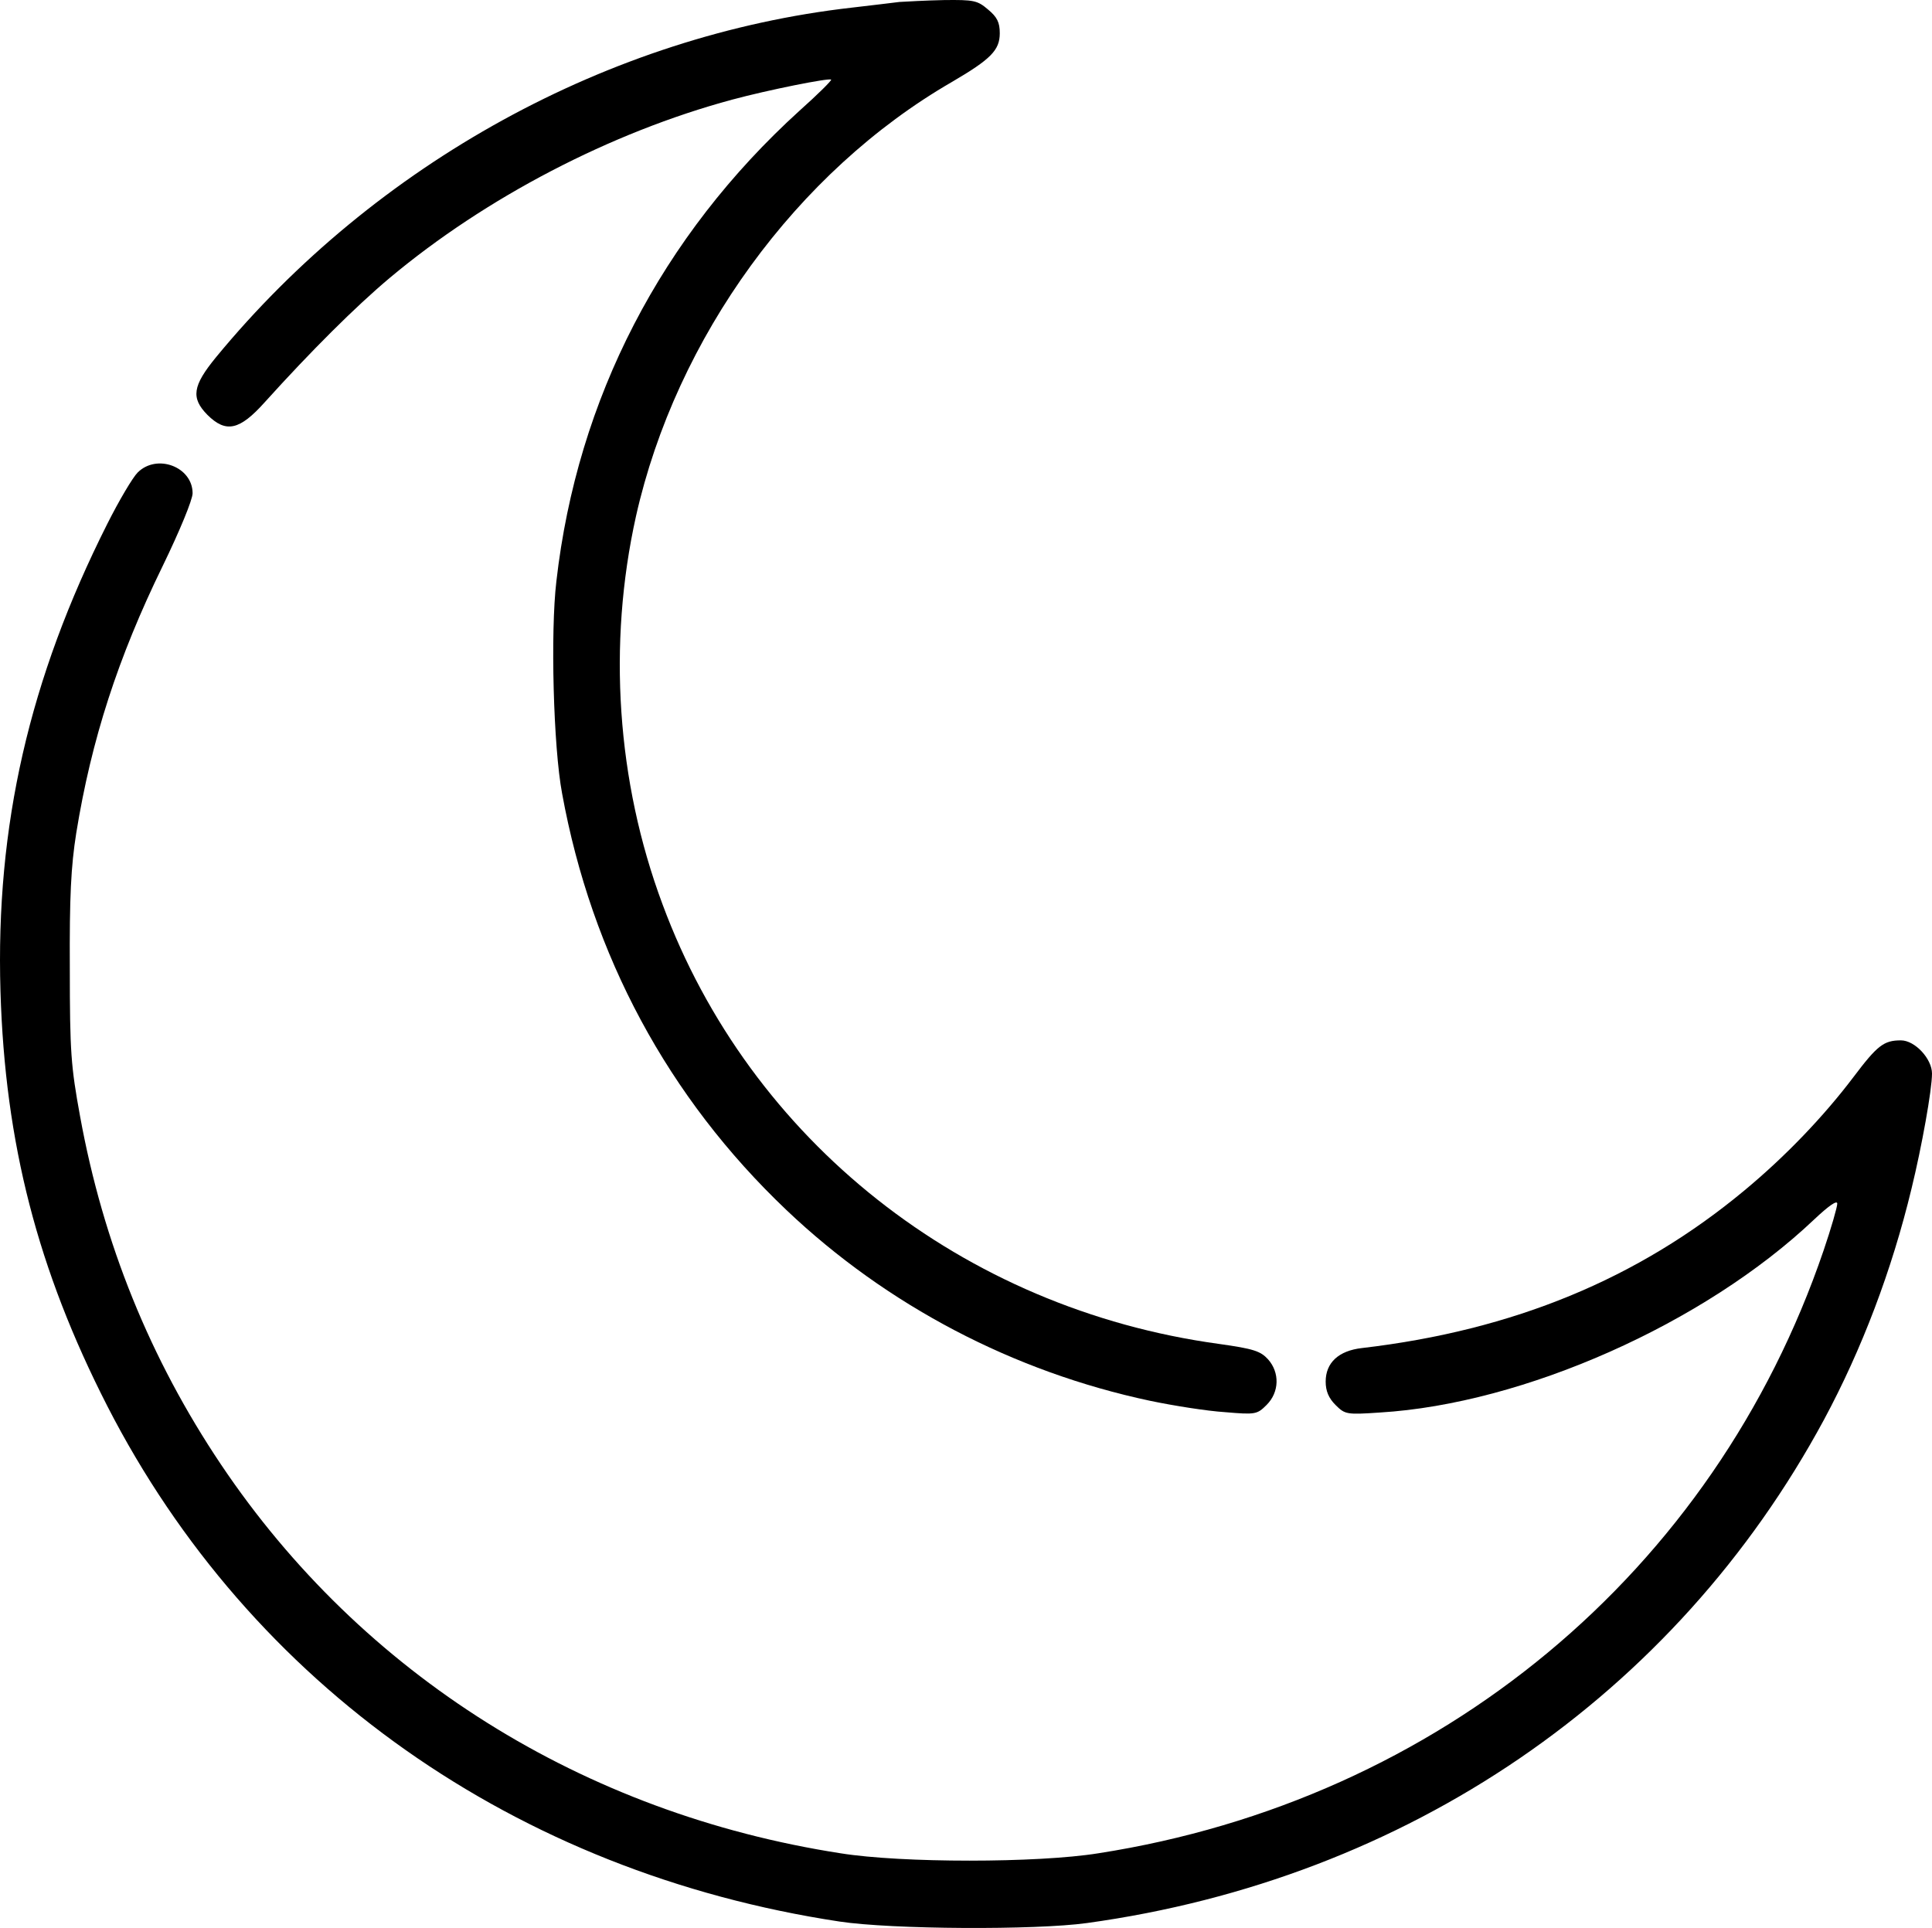
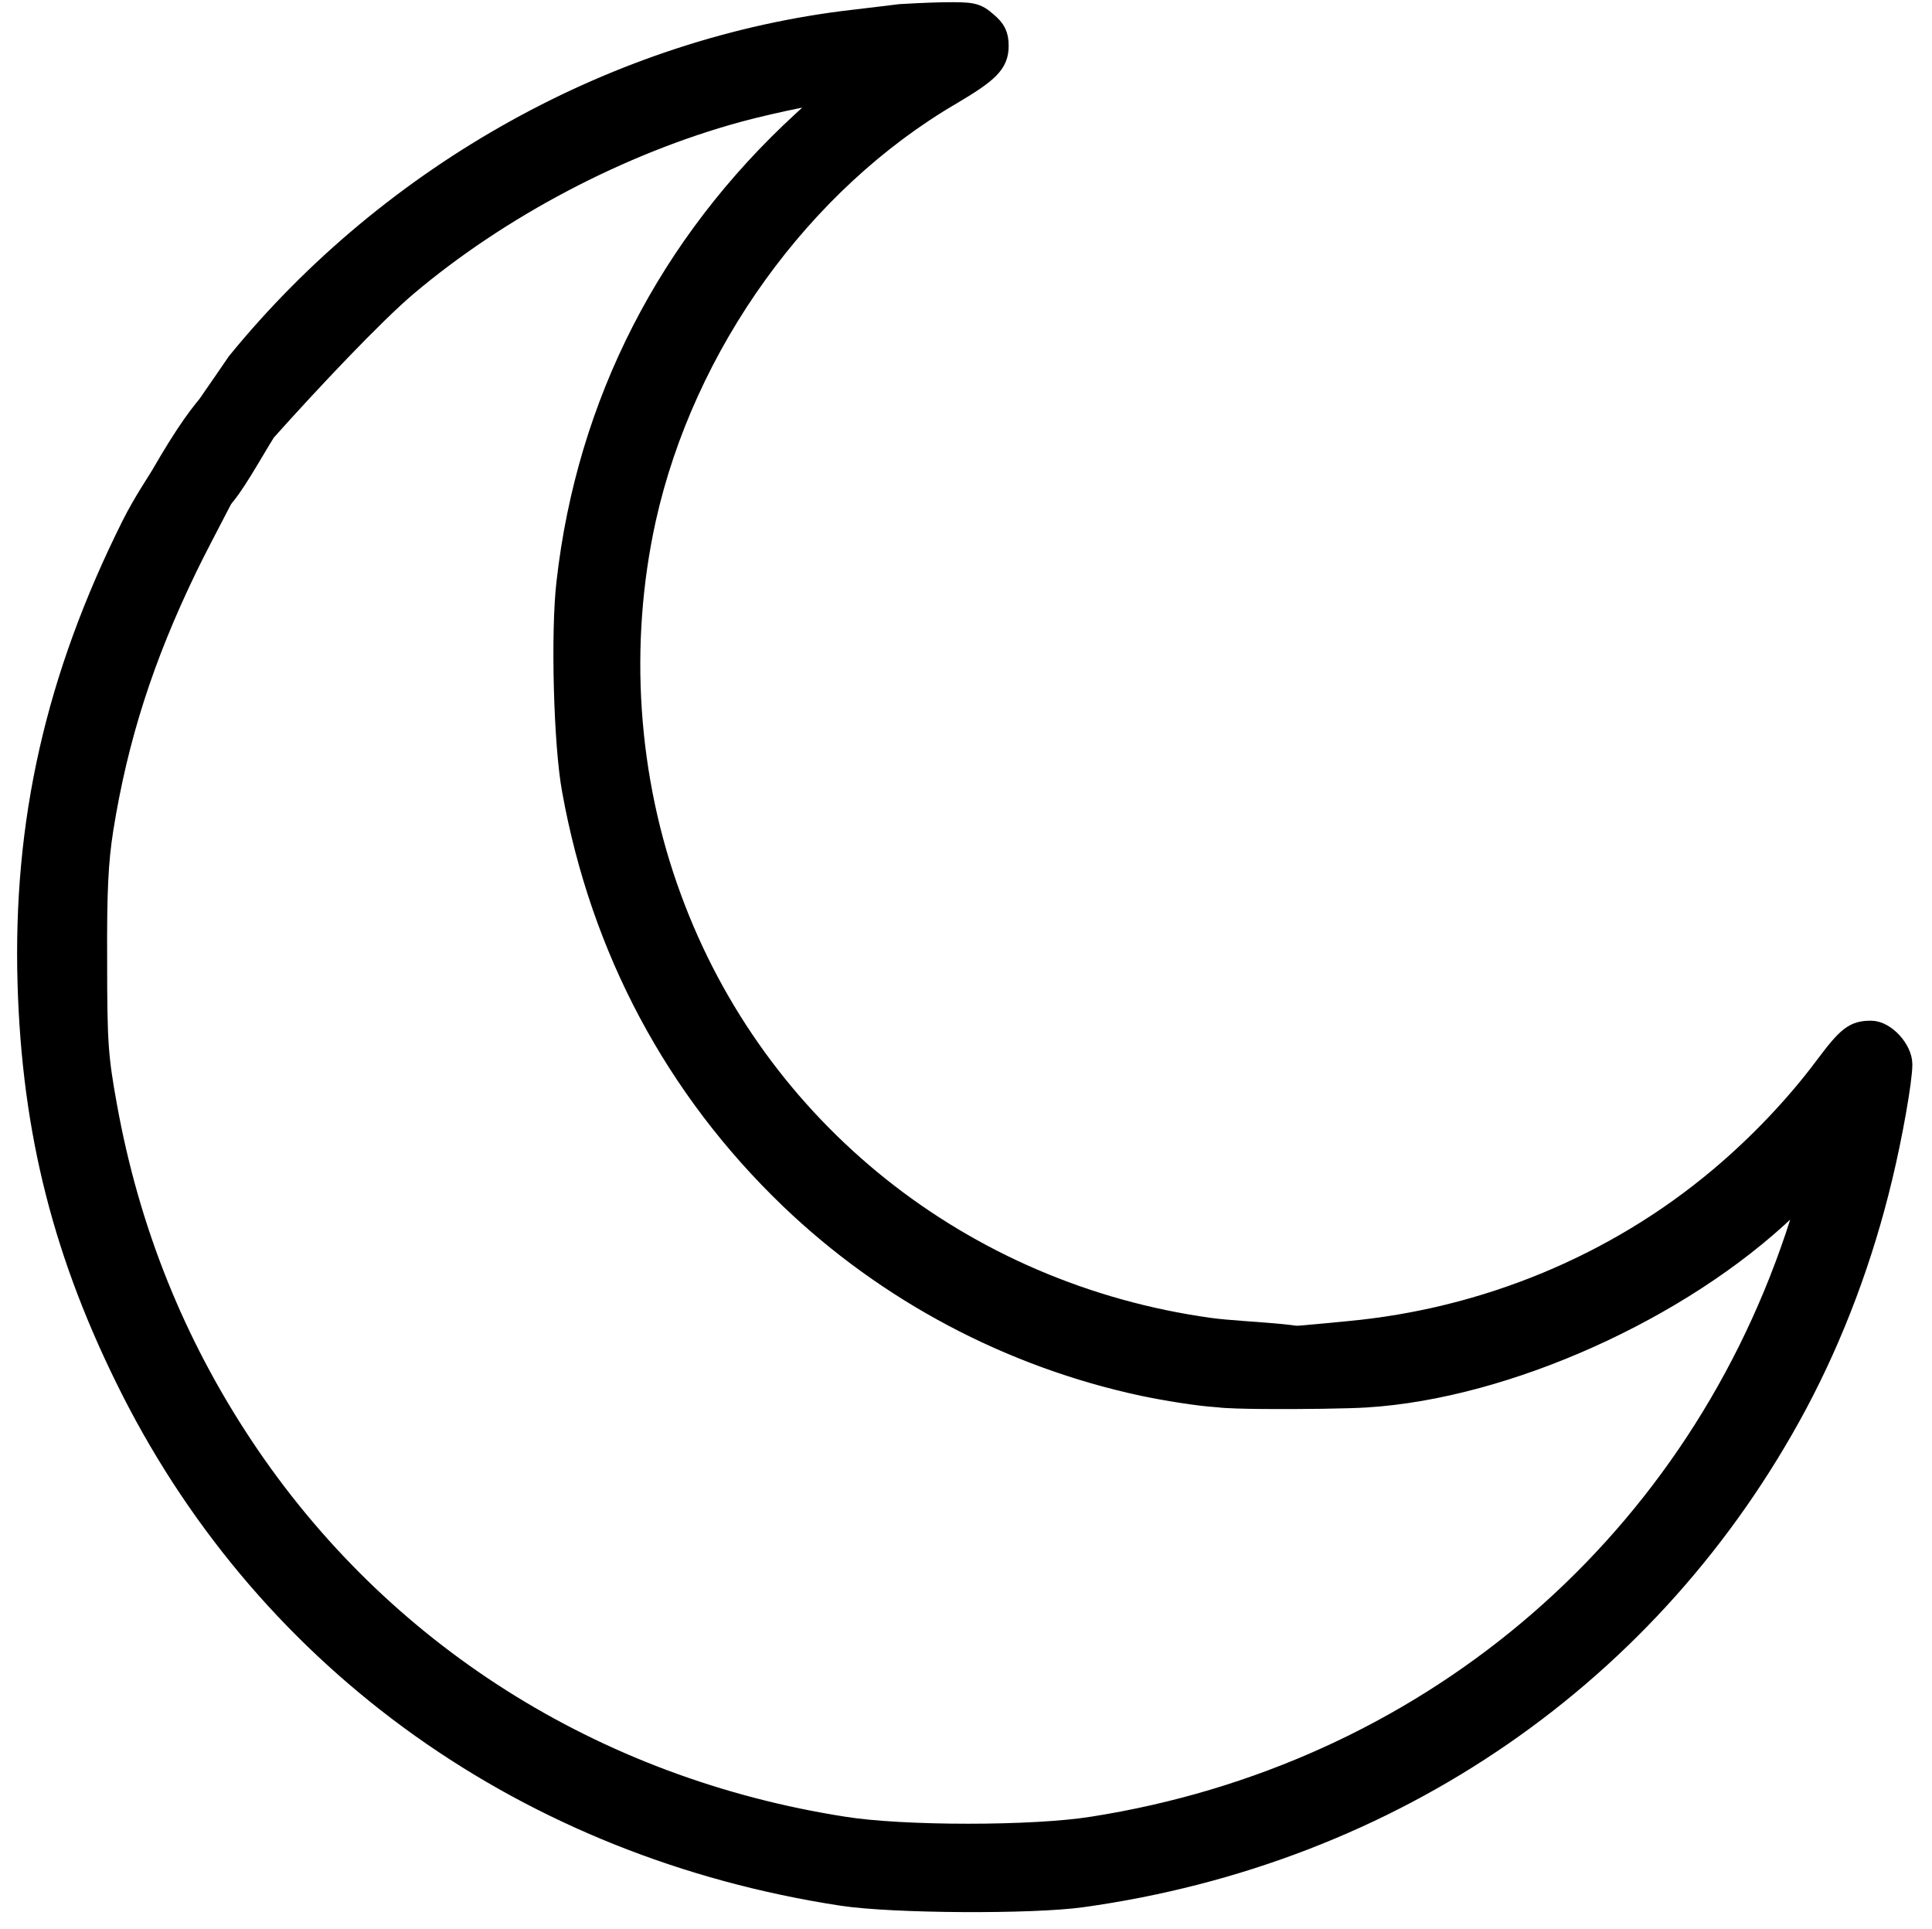
- <svg xmlns="http://www.w3.org/2000/svg" version="1.0" width="213.854pt" height="213.424pt" viewBox="0 0 213.854 213.424" preserveAspectRatio="xMidYMid meet" id="svg216">
+ <svg xmlns="http://www.w3.org/2000/svg" version="1.0" width="216.371pt" height="215.953pt" viewBox="0 0 216.371 215.953" preserveAspectRatio="xMidYMid meet" id="svg216">
  <defs id="defs220" />
-   <g transform="matrix(0.1,0,0,-0.1,-291.8341,336.4191)" id="g214" style="fill:#000000;stroke:none">
-     <g style="fill:#000000;stroke:none;stroke-width:2.39" transform="matrix(0.4194669,0,0,0.4173916,2913.408,1227.48)" id="g3820">
-       <path d="m 2385,5114 c -16,-2 -73,-9 -125,-15 -640,-73 -1257,-413 -1678,-927 -62,-76 -67,-108 -23,-153 49,-49 85,-41 151,33 123,137 240,254 330,330 253,213 583,386 904,473 96,26 256,58 261,53 2,-2 -35,-39 -83,-82 -365,-333 -587,-764 -642,-1248 -16,-135 -8,-440 15,-563 78,-430 280,-807 592,-1105 265,-253 599,-429 960,-506 62,-13 150,-27 197,-30 81,-7 85,-6 110,19 34,34 35,86 4,121 -20,22 -38,28 -130,41 -676,93 -1237,539 -1468,1166 -121,326 -145,690 -70,1029 106,474 424,914 834,1152 102,60 126,84 126,129 0,29 -7,43 -31,63 -28,24 -37,26 -117,25 -48,-1 -100,-4 -117,-5 z" id="path3816" style="stroke-width:2.39" />
-       <path d="M 375,3866 C 362,3853 326,3792 295,3730 89,3319 0,2929 13,2490 25,2087 111,1752 295,1390 673,649 1374,153 2227,23 2365,2 2744,0 2880,19 c 845,117 1552,603 1945,1335 100,187 179,396 231,613 27,111 54,262 54,305 0,39 -45,88 -82,88 -45,0 -62,-13 -125,-97 -79,-105 -180,-211 -288,-301 -280,-234 -609,-371 -1009,-418 -62,-7 -96,-39 -96,-89 0,-25 8,-44 26,-62 25,-25 29,-26 117,-20 380,23 856,236 1145,511 40,38 62,53 62,43 0,-9 -16,-65 -36,-124 C 4535,950 3811,345 2910,204 2749,178 2391,178 2230,204 1550,310 967,678 595,1235 c -187,280 -311,587 -372,924 -24,132 -27,170 -27,391 -1,191 3,271 17,360 40,248 110,465 228,708 45,93 79,176 79,193 0,70 -94,106 -145,55 z" id="path3818" style="stroke-width:2.39" />
+   <g transform="matrix(0.09808108,0,0,-0.09903866,-276.8803,326.6107)" id="g214" style="fill:#000000;stroke:#000000;stroke-width:60.877;stroke-linecap:round;stroke-linejoin:round">
+     <g style="fill:#000000;stroke:#000000;stroke-width:60.877" transform="matrix(0.4194669,0,0,0.4173916,2850.343,1145.917)" id="g3820">
+       <path d="m 2385,5114 c -16,-2 -73,-9 -125,-15 -640,-73 -1257,-413 -1678,-927 -74.099,-110.457 -239.625,-324.971 -77.366,-216.613 -43.233,-322.536 70.943,-95.275 151,33 C 778.634,4125.387 950,4306 1040,4382 c 253,213 583,386 904,473 96,26 256,58 261,53 2,-2 -35,-39 -83,-82 -365,-333 -587,-764 -642,-1248 -16,-135 -8,-440 15,-563 78,-430 280,-807 592,-1105 265,-253 599,-429 960,-506 62,-13 150,-27 197,-30 81,-7 74.722,15.635 110,19 553.641,52.806 321.014,92.283 75.998,119.538 C 3594.767,1536.731 3320,1542 3228,1555 c -676,93 -1237,539 -1468,1166 -121,326 -145,690 -70,1029 106,474 424,914 834,1152 102,60 126,84 126,129 0,29 -7,43 -31,63 -28,24 -37,26 -117,25 -48,-1 -100,-4 -117,-5 z" id="path3816" style="fill:#000000;stroke:#000000;stroke-width:60.877" />
+       <path d="m 375,3866 c -9.204,-15.89 -49,-74 -80,-136 C 89,3319 0,2929 13,2490 25,2087 111,1752 295,1390 673,649 1374,153 2227,23 2365,2 2744,0 2880,19 c 845,117 1552,603 1945,1335 100,187 179,396 231,613 27,111 54,262 54,305 0,39 -45,88 -82,88 -45,0 -62,-13 -125,-97 -79,-105 -180,-211 -288,-301 -280,-234 -633.936,-381.341 -1010.039,-415.932 -62,-7 -777.884,-69.272 -827.443,-61.081 -17.663,2.919 631.299,-90.986 514.321,-102.328 C 3108.571,1364.89 3565,1367 3653,1373 c 380,23 856,236 1145,511 40,38 62,53 62,43 0,-9 -16,-65 -36,-124 C 4535,950 3811,345 2910,204 2749,178 2391,178 2230,204 1550,310 967,678 595,1235 c -187,280 -311,587 -372,924 -24,132 -27,170 -27,391 -1,191 3,271 17,360 40,248 110,465 228,708 45,93 149.528,282.022 149.528,299.022 0,70 44.853,398.474 -215.528,-51.022 z" id="path3818" style="fill:#000000;stroke:#000000;stroke-width:60.877" />
    </g>
  </g>
</svg>
